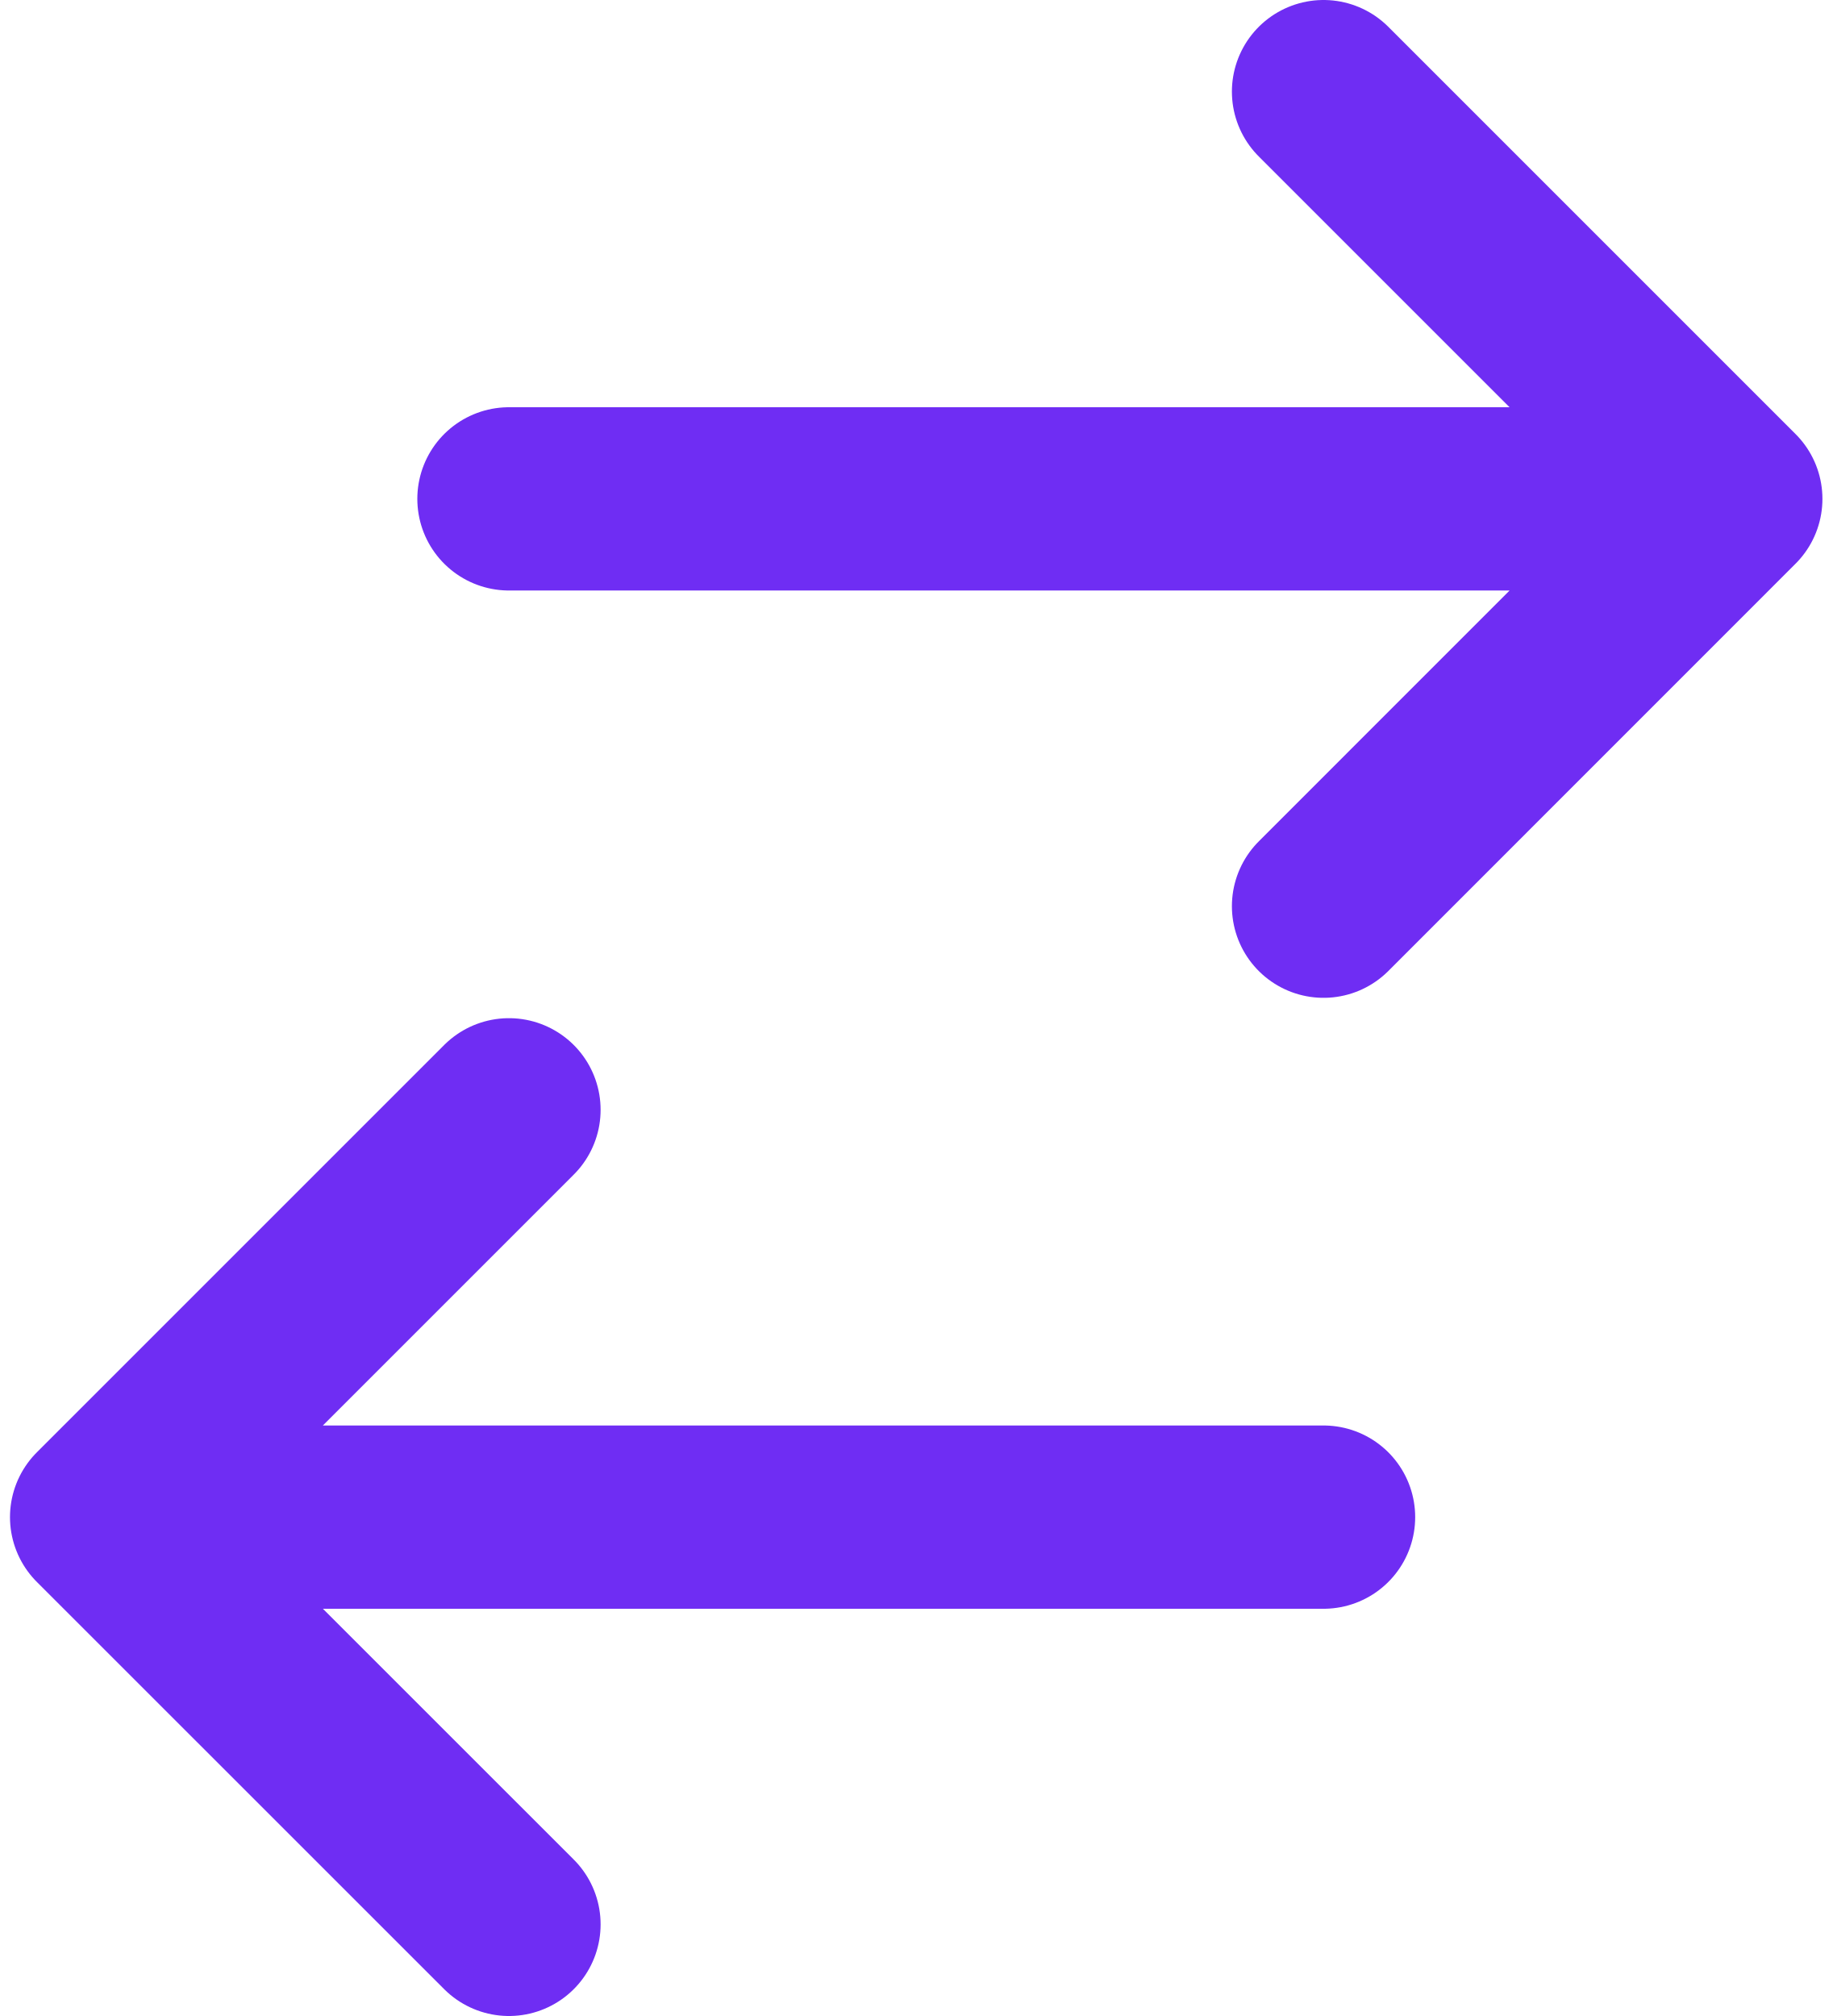
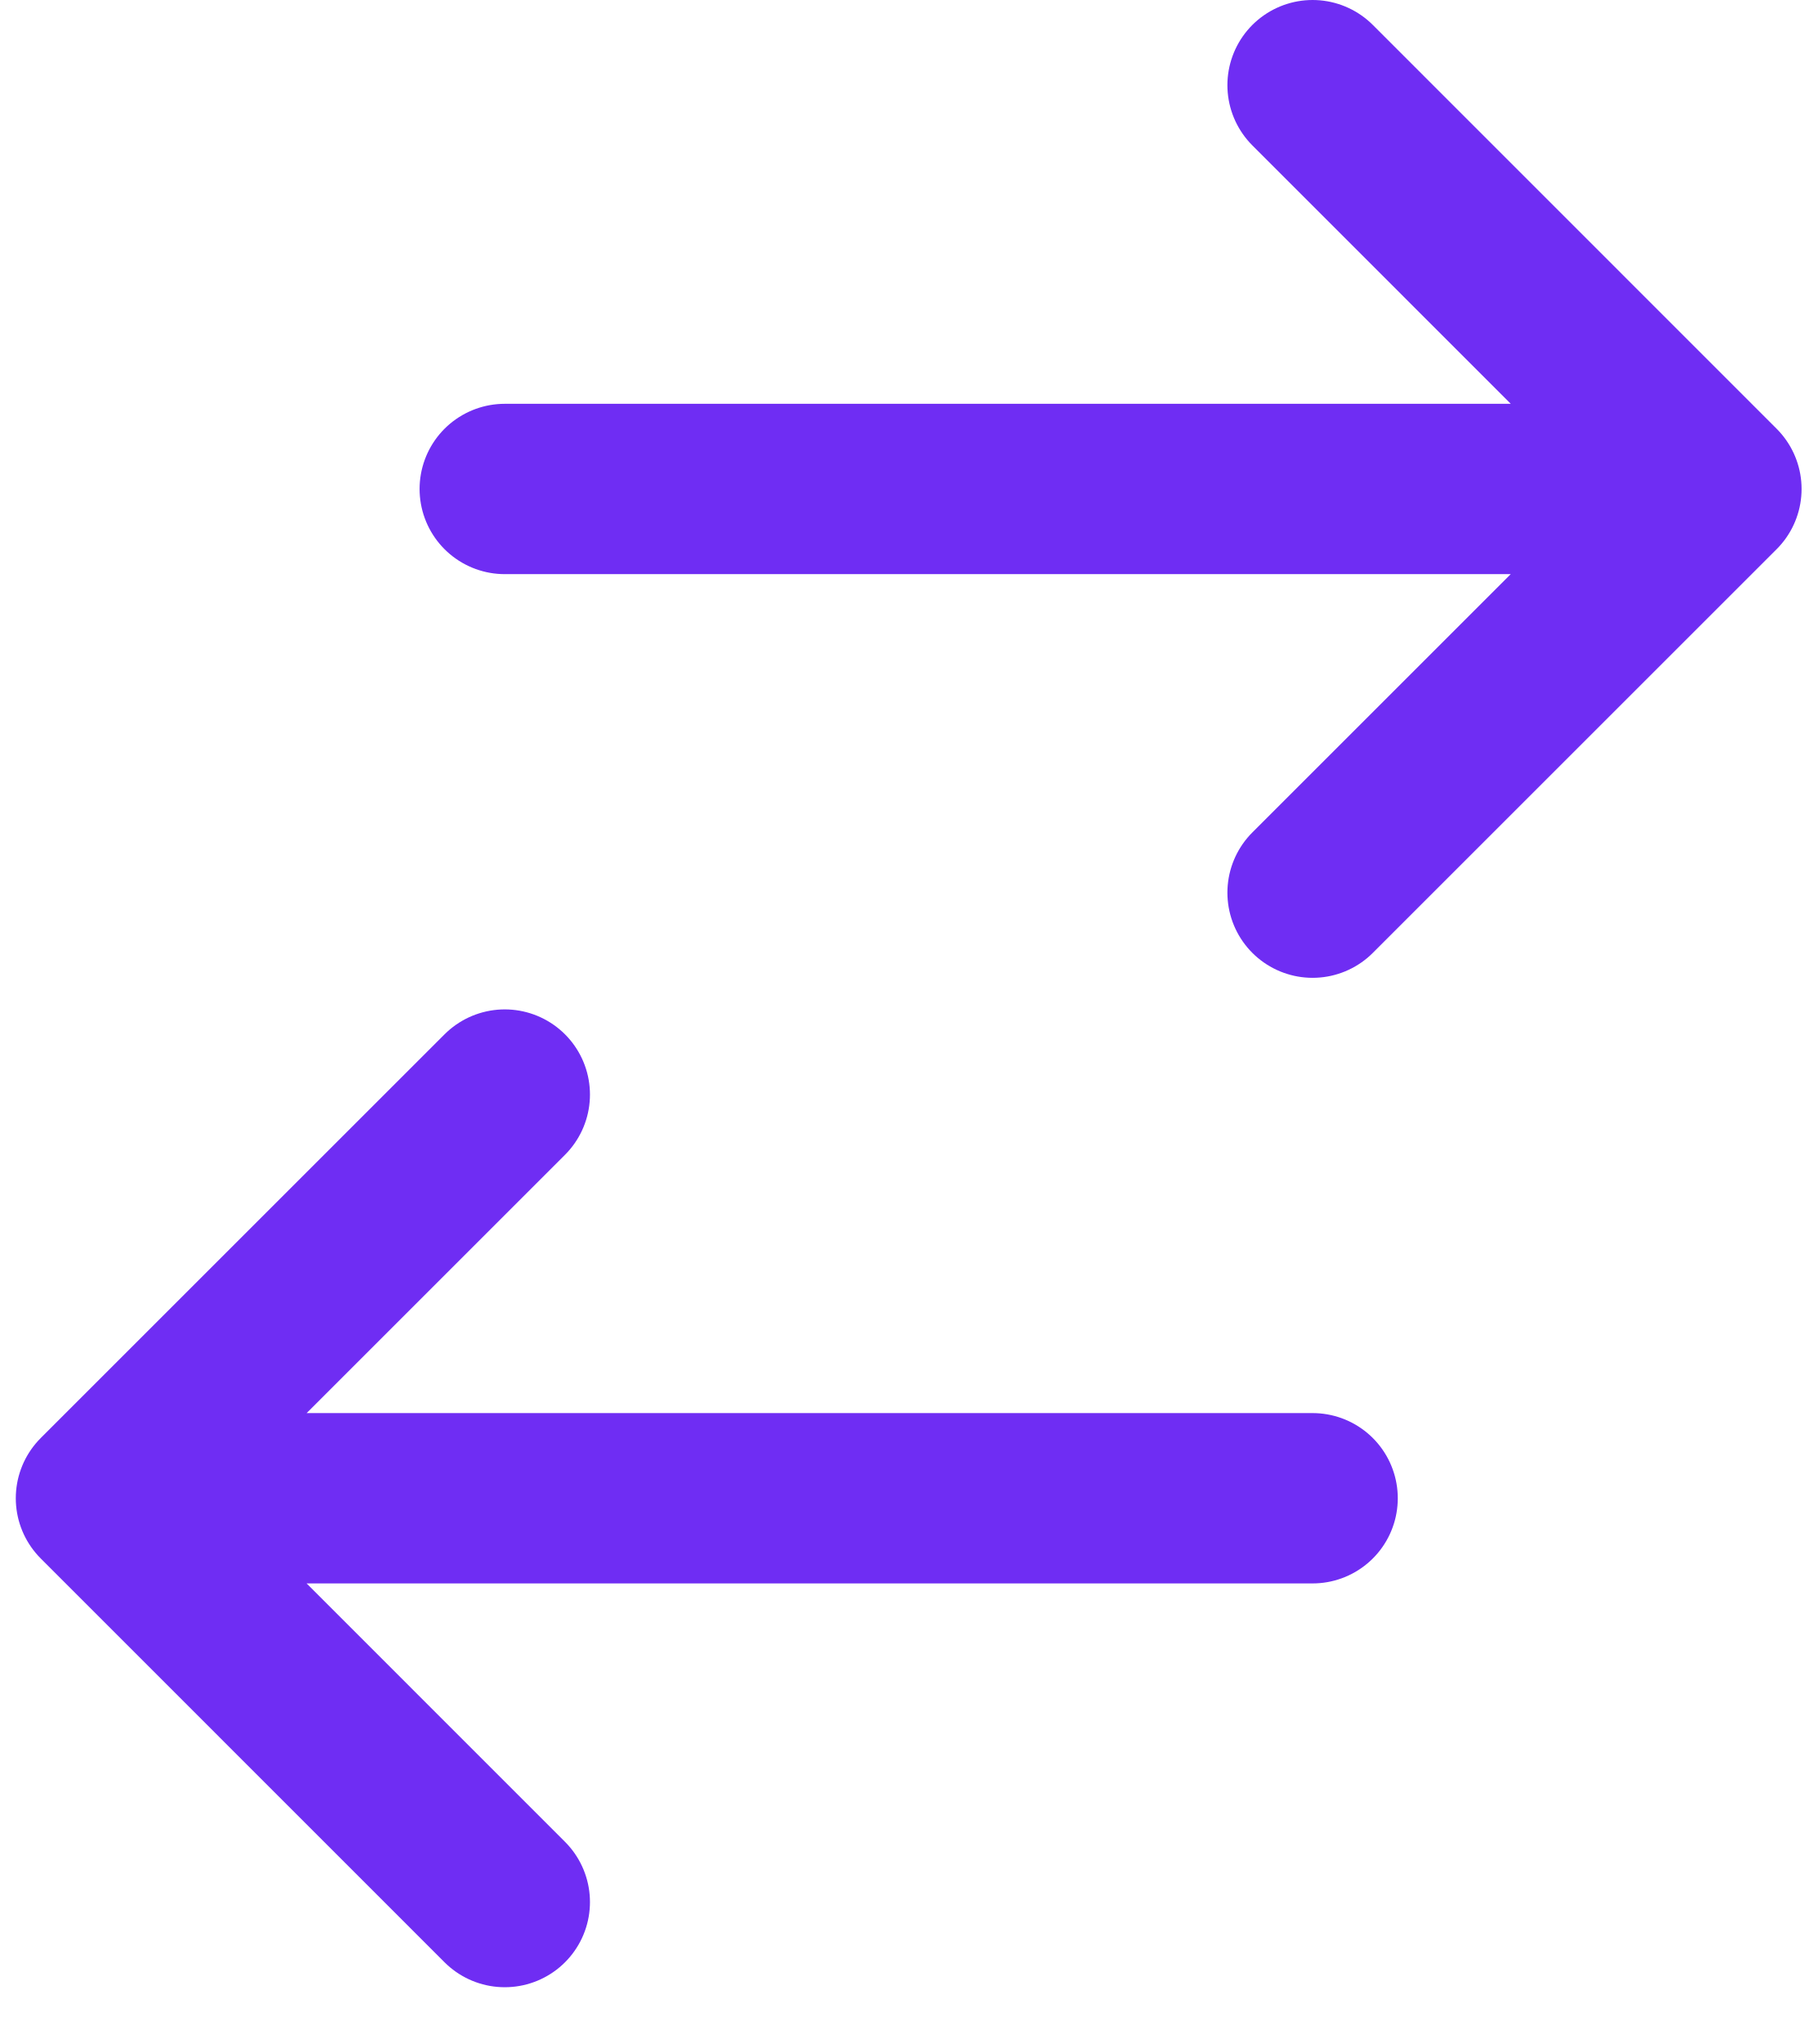
- <svg xmlns="http://www.w3.org/2000/svg" width="20" height="22" viewBox="0 0 20 22" fill="none">
-   <path d="M5.554 5.444H18.887M18.887 5.444L14.443 1M18.887 5.444L14.443 9.889M14.443 16.556H1.109M1.109 16.556L5.554 21M1.109 16.556L5.554 12.111" stroke="#6F2DF3" stroke-width="2" stroke-linecap="round" stroke-linejoin="round" />
+ <svg xmlns="http://www.w3.org/2000/svg" width="16" height="18" viewBox="0 0 16 18" fill="none">
+   <path d="M4.444 4.306H15.111M15.111 4.306L11.556 0.75M15.111 4.306L11.556 7.861M11.556 13.194H0.889M0.889 13.194L4.444 16.75M0.889 13.194L4.444 9.639" stroke="#6F2DF3" stroke-width="1.5" stroke-linecap="round" stroke-linejoin="round" />
</svg>
